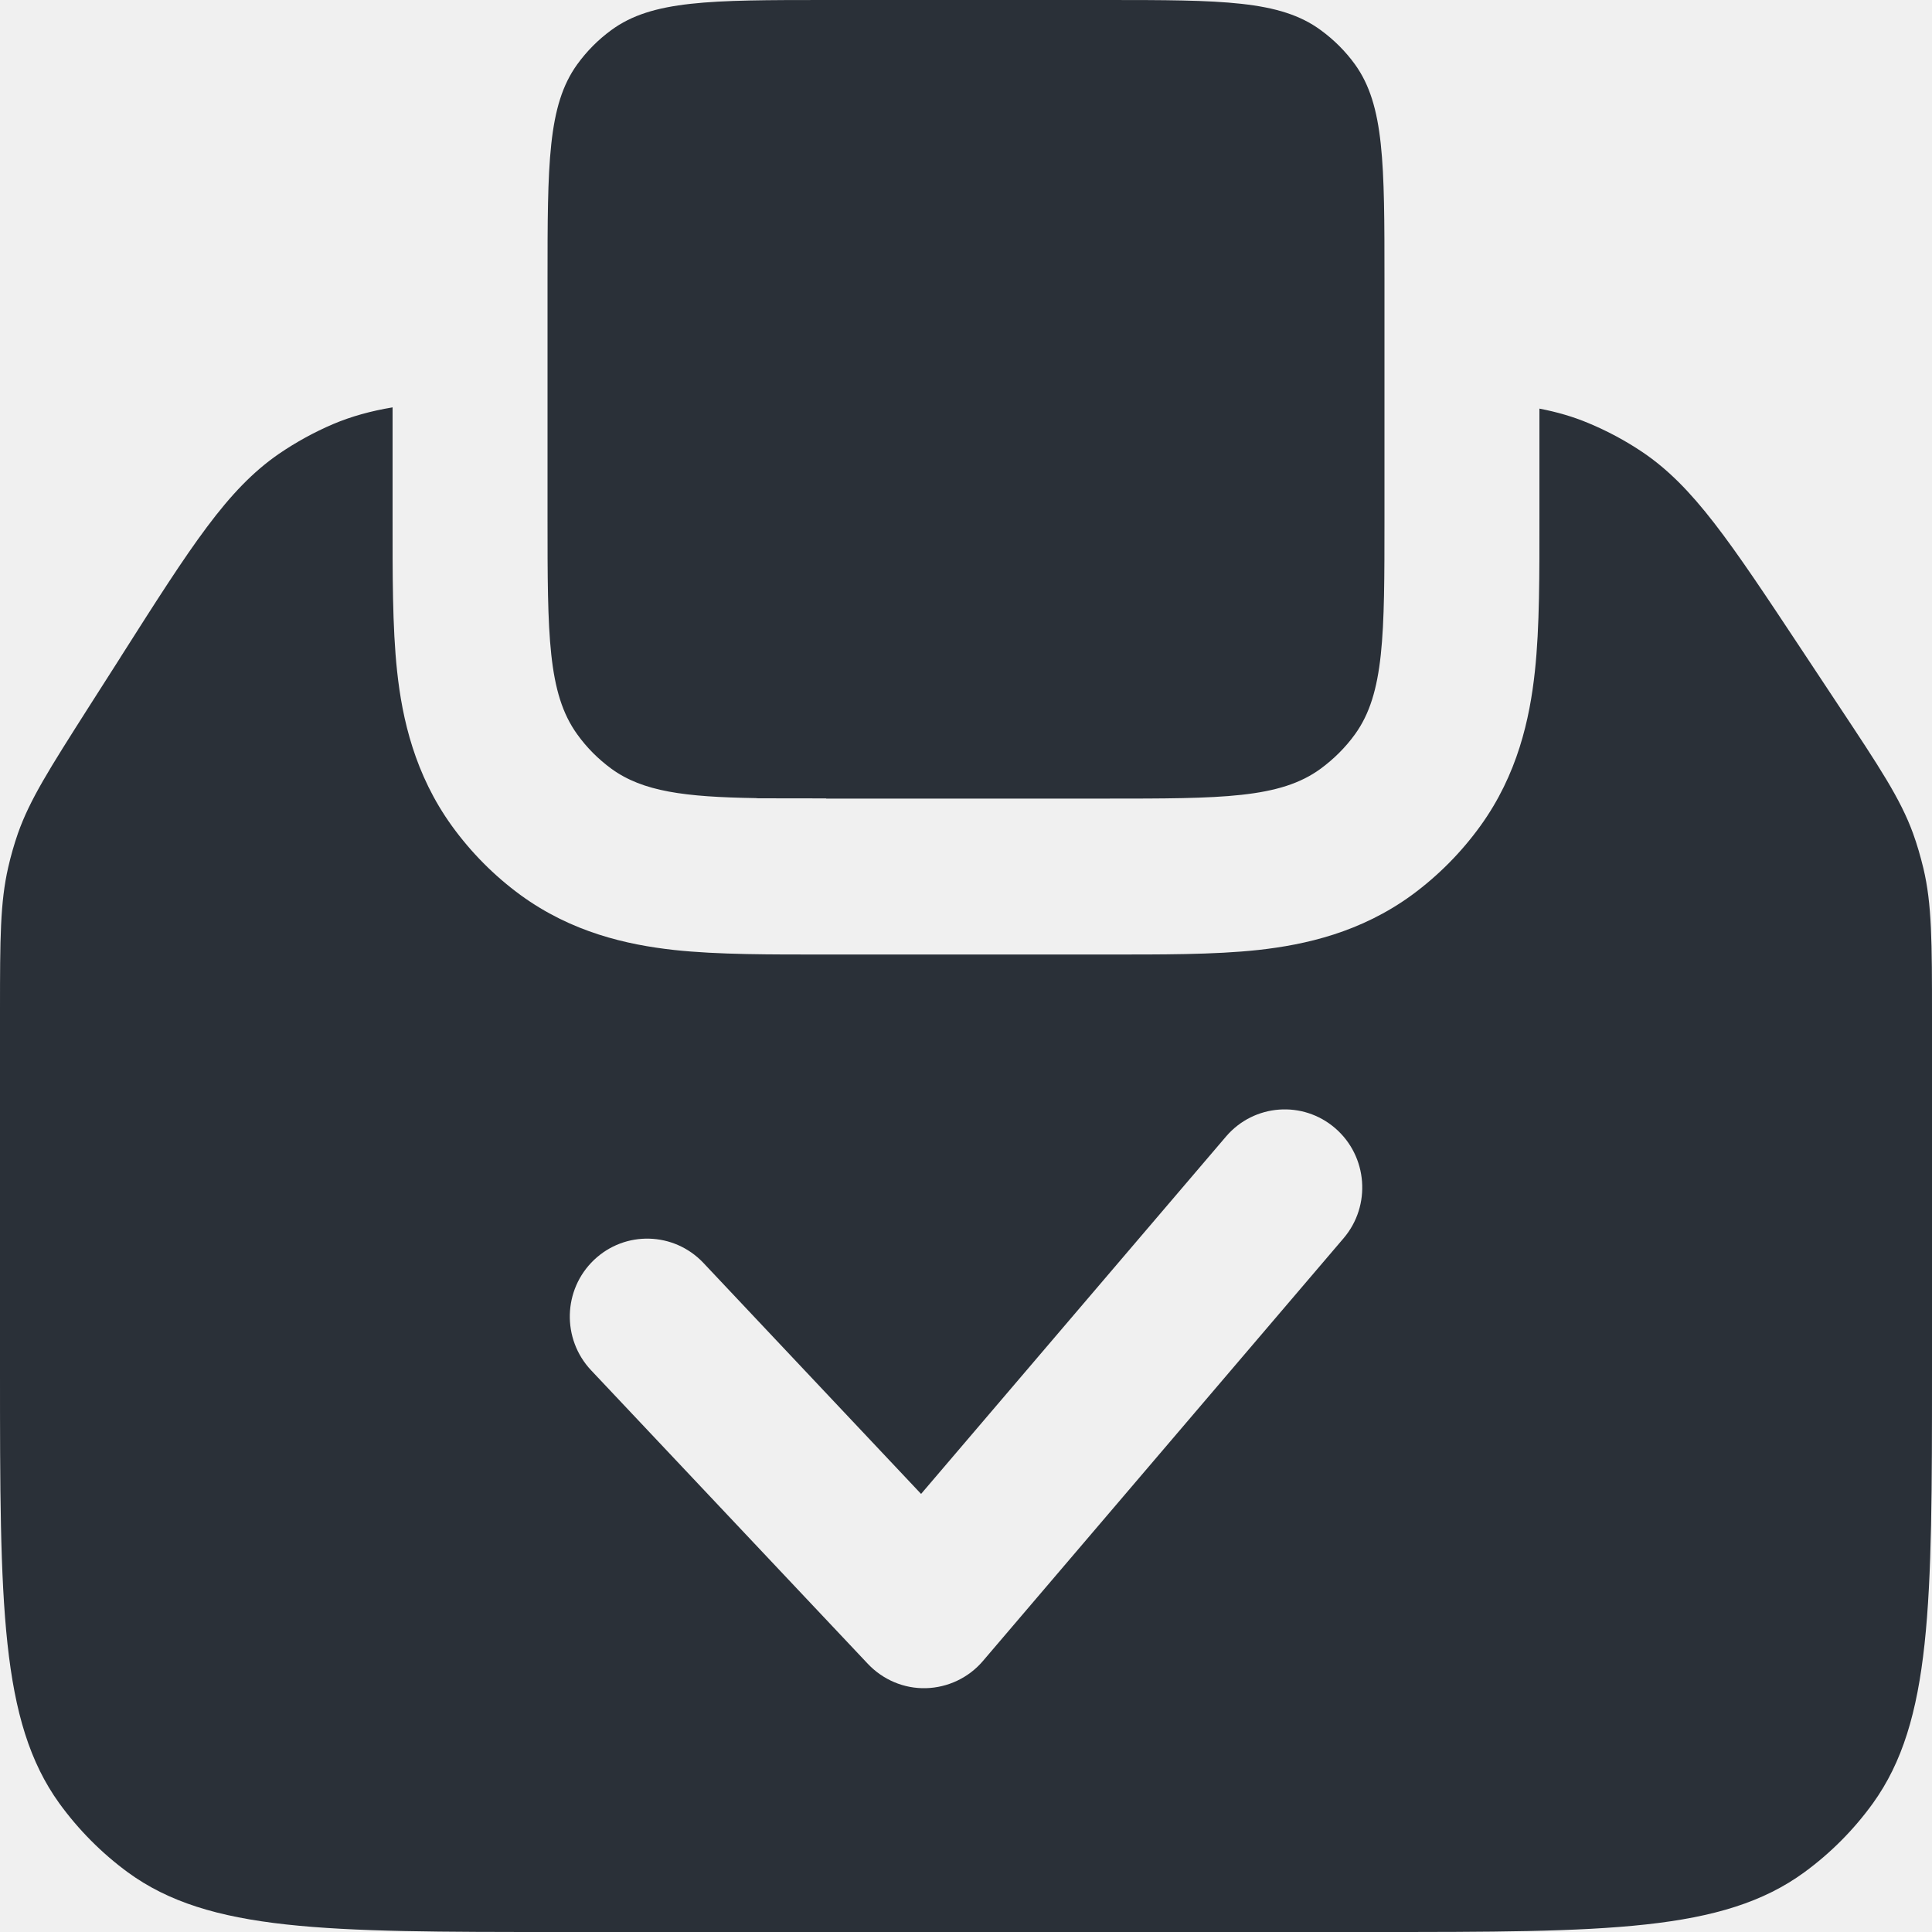
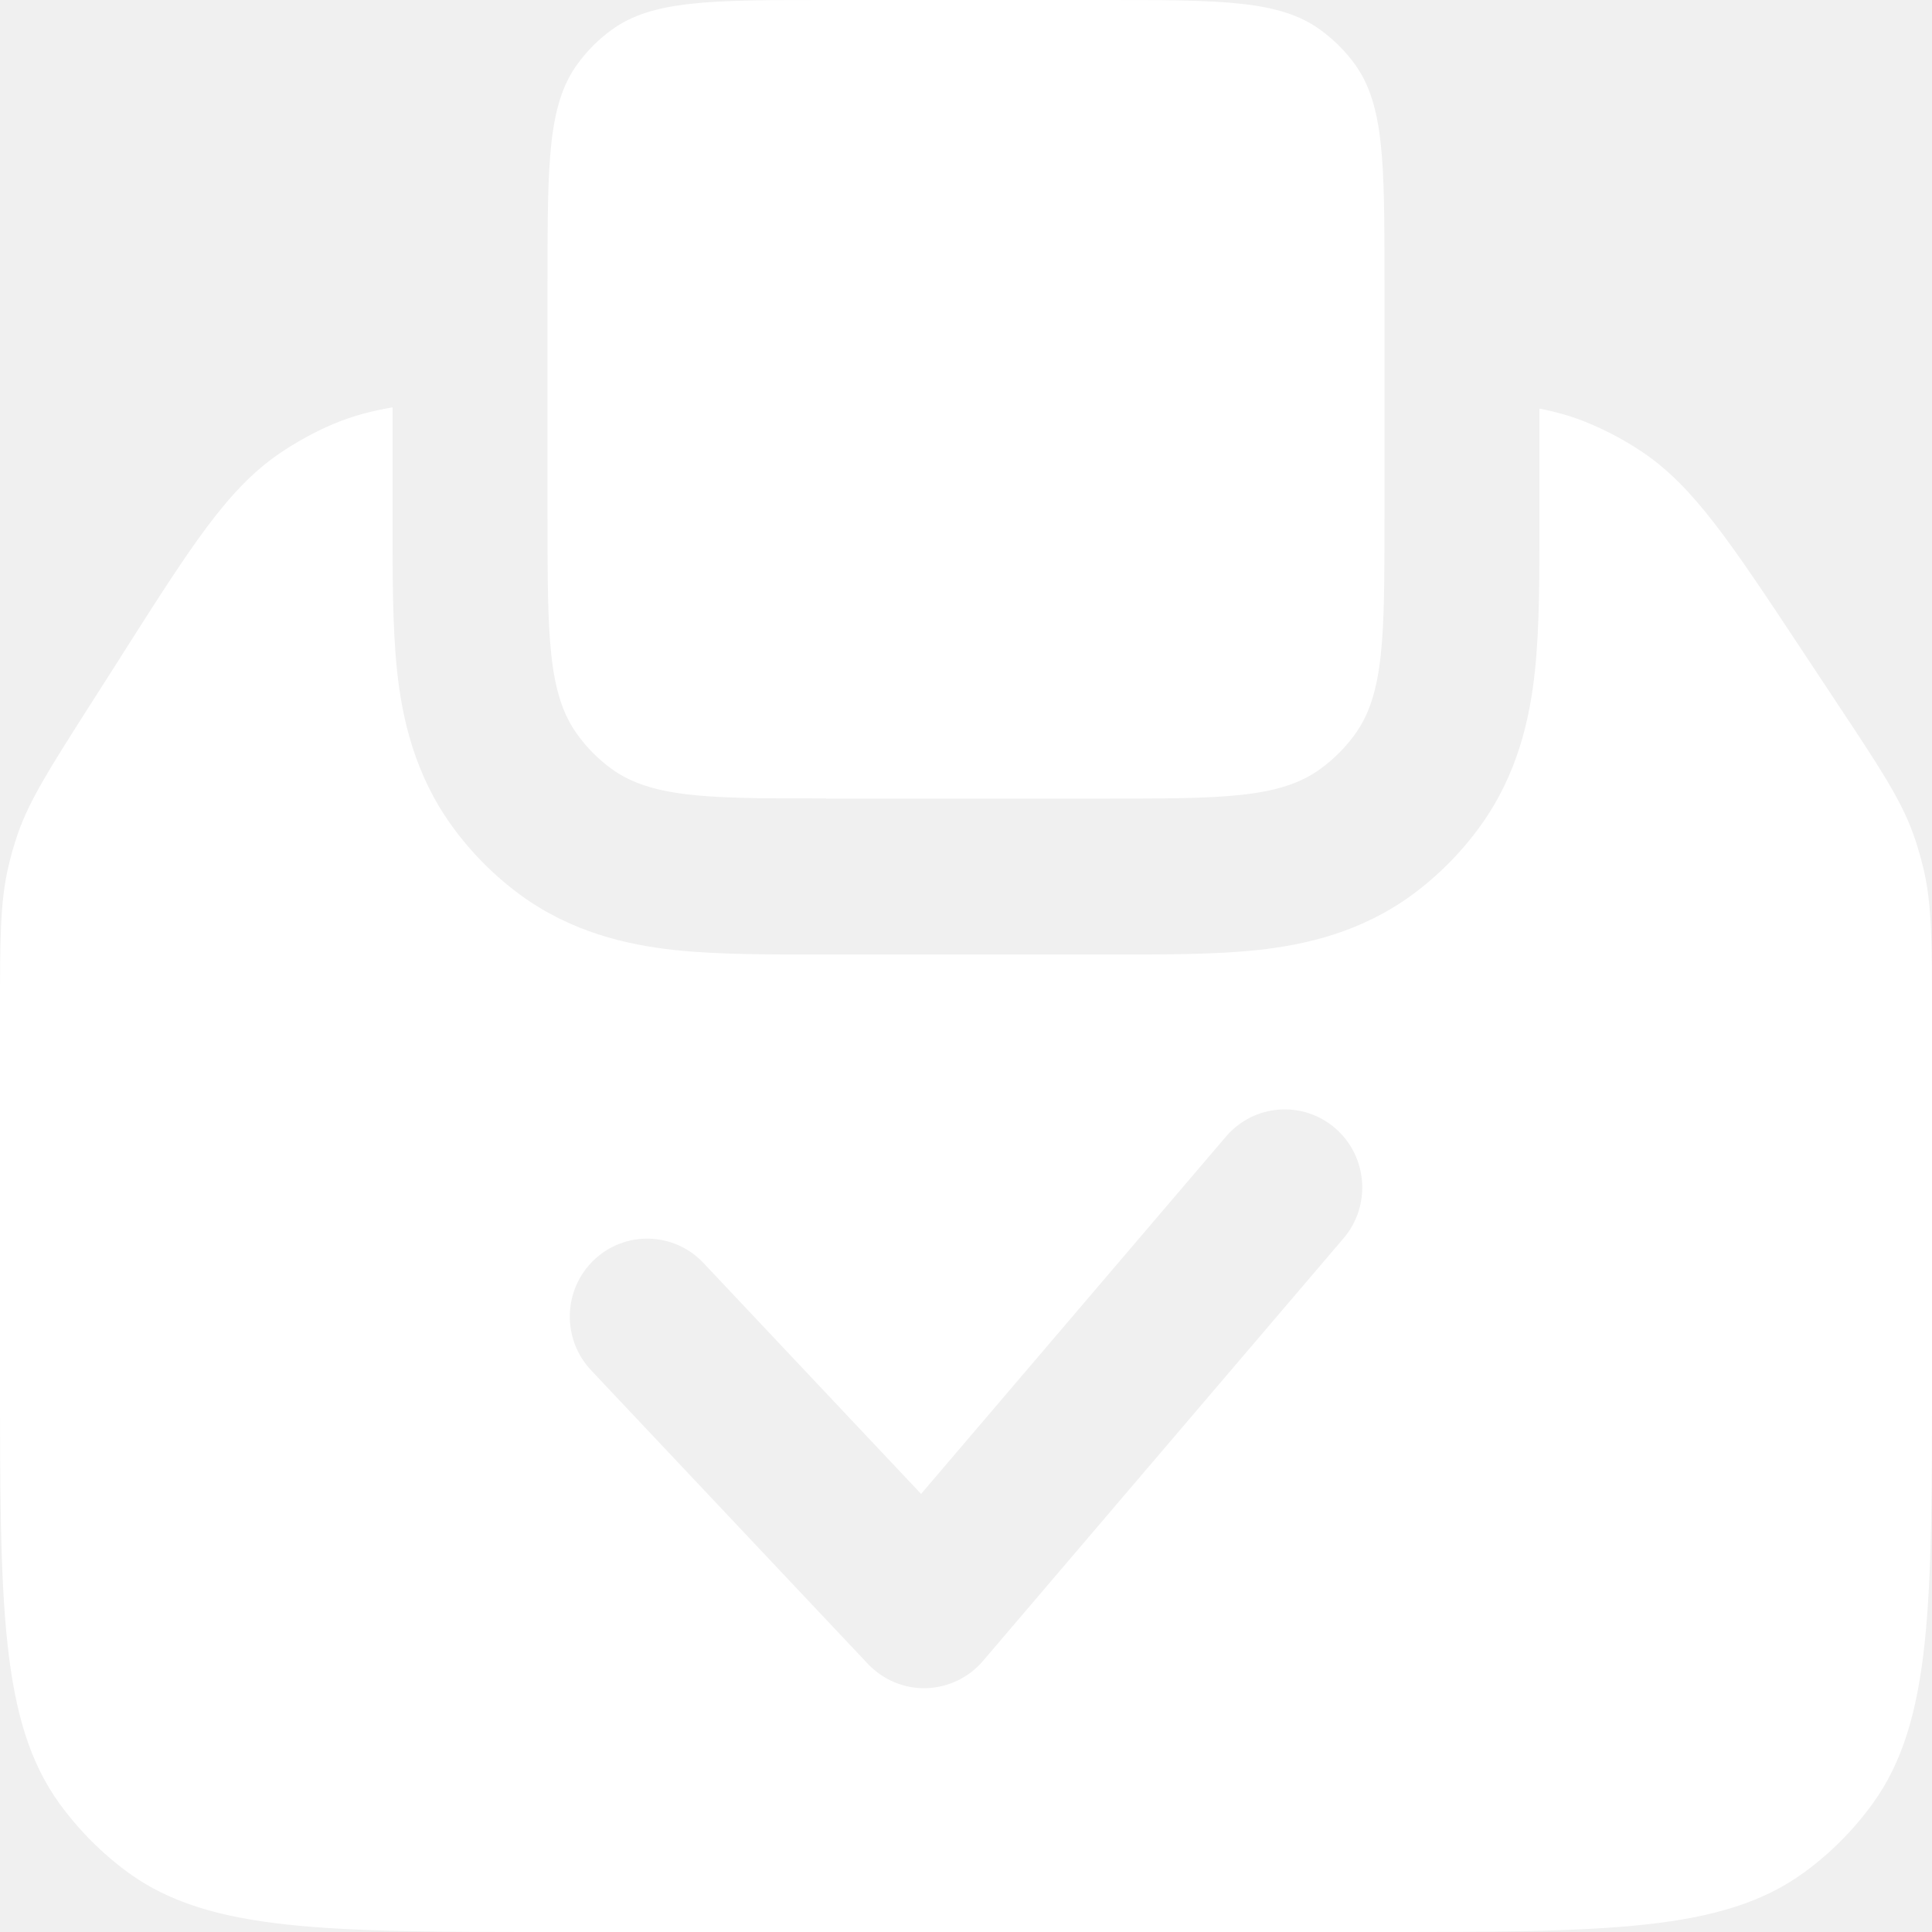
<svg xmlns="http://www.w3.org/2000/svg" width="20" height="20" viewBox="0 0 20 20" fill="none">
-   <path d="M4.064 5.361C4.064 5.93 4.061 6.488 4.111 6.95C4.164 7.443 4.294 8.018 4.678 8.55C4.876 8.824 5.116 9.066 5.388 9.265C5.917 9.651 6.488 9.78 6.977 9.834C7.437 9.884 7.991 9.881 8.556 9.881H11.447C12.012 9.881 12.567 9.884 13.026 9.834C13.515 9.78 14.087 9.651 14.616 9.265C14.887 9.066 15.127 8.824 15.325 8.55C15.709 8.018 15.836 7.443 15.889 6.95C15.939 6.488 15.936 5.93 15.936 5.361V4.23C16.119 4.265 16.287 4.314 16.446 4.381C16.64 4.462 16.827 4.562 17.001 4.679C17.531 5.036 17.905 5.6 18.648 6.722L19.03 7.299C19.457 7.943 19.672 8.267 19.803 8.625C19.846 8.743 19.881 8.866 19.911 8.989C19.999 9.359 20 9.748 20 10.523V14.188C20 16.607 19.999 17.819 19.388 18.668C19.19 18.942 18.95 19.183 18.678 19.382C17.835 19.998 16.63 20 14.226 20H5.774C3.371 20 2.166 19.998 1.323 19.382C1.052 19.183 0.812 18.941 0.614 18.668C0.002 17.819 3.61999e-07 16.608 0 14.188V10.463C0 9.714 0.002 9.339 0.085 8.979C0.112 8.86 0.146 8.741 0.186 8.626C0.309 8.278 0.51 7.962 0.912 7.33L1.242 6.813L1.251 6.798C1.983 5.646 2.352 5.068 2.886 4.699C3.063 4.578 3.252 4.474 3.449 4.39C3.638 4.31 3.838 4.255 4.064 4.217V5.361ZM13.823 11.68C13.487 11.389 12.981 11.427 12.692 11.765L9.535 15.465L7.281 13.073C6.976 12.751 6.47 12.737 6.149 13.043C5.827 13.35 5.814 13.861 6.119 14.185L8.984 17.224C9.14 17.389 9.358 17.482 9.585 17.476C9.811 17.47 10.026 17.369 10.174 17.196L13.909 12.818C14.197 12.48 14.158 11.97 13.823 11.68ZM11.446 0C12.648 3.10989e-07 13.25 0.002 13.671 0.311C13.807 0.41 13.928 0.53 14.027 0.667C14.331 1.09 14.332 1.694 14.332 2.897V5.369C14.332 6.573 14.332 7.178 14.027 7.601C13.928 7.738 13.807 7.858 13.671 7.958C13.25 8.266 12.648 8.267 11.446 8.267H8.554L8.55 8.265L7.848 8.264C7.84 8.263 7.831 8.262 7.823 8.262C7.089 8.25 6.655 8.195 6.329 7.958C6.261 7.908 6.197 7.853 6.138 7.794C6.079 7.734 6.024 7.67 5.975 7.601C5.669 7.177 5.668 6.571 5.668 5.361V2.907C5.668 1.697 5.669 1.091 5.975 0.667C6.074 0.53 6.193 0.41 6.329 0.311C6.75 0.002 7.352 0 8.554 0H11.446Z" fill="#2A3038" style="fill:#2A3038;fill:color(display-p3 0.165 0.188 0.22);fill-opacity:1;" />
+   <path d="M4.064 5.361C4.064 5.93 4.061 6.488 4.111 6.95C4.164 7.443 4.294 8.018 4.678 8.55C4.876 8.824 5.116 9.066 5.388 9.265C5.917 9.651 6.488 9.78 6.977 9.834C7.437 9.884 7.991 9.881 8.556 9.881H11.447C12.012 9.881 12.567 9.884 13.026 9.834C13.515 9.78 14.087 9.651 14.616 9.265C14.887 9.066 15.127 8.824 15.325 8.55C15.709 8.018 15.836 7.443 15.889 6.95C15.939 6.488 15.936 5.93 15.936 5.361V4.23C16.119 4.265 16.287 4.314 16.446 4.381C16.64 4.462 16.827 4.562 17.001 4.679C17.531 5.036 17.905 5.6 18.648 6.722L19.03 7.299C19.457 7.943 19.672 8.267 19.803 8.625C19.846 8.743 19.881 8.866 19.911 8.989C19.999 9.359 20 9.748 20 10.523V14.188C20 16.607 19.999 17.819 19.388 18.668C19.19 18.942 18.95 19.183 18.678 19.382C17.835 19.998 16.63 20 14.226 20H5.774C3.371 20 2.166 19.998 1.323 19.382C1.052 19.183 0.812 18.941 0.614 18.668C0.002 17.819 3.61999e-07 16.608 0 14.188V10.463C0 9.714 0.002 9.339 0.085 8.979C0.112 8.86 0.146 8.741 0.186 8.626C0.309 8.278 0.51 7.962 0.912 7.33L1.242 6.813L1.251 6.798C1.983 5.646 2.352 5.068 2.886 4.699C3.063 4.578 3.252 4.474 3.449 4.39C3.638 4.31 3.838 4.255 4.064 4.217V5.361ZM13.823 11.68C13.487 11.389 12.981 11.427 12.692 11.765L9.535 15.465L7.281 13.073C6.976 12.751 6.47 12.737 6.149 13.043C5.827 13.35 5.814 13.861 6.119 14.185L8.984 17.224C9.14 17.389 9.358 17.482 9.585 17.476C9.811 17.47 10.026 17.369 10.174 17.196L13.909 12.818C14.197 12.48 14.158 11.97 13.823 11.68ZM11.446 0C12.648 3.10989e-07 13.25 0.002 13.671 0.311C13.807 0.41 13.928 0.53 14.027 0.667C14.331 1.09 14.332 1.694 14.332 2.897V5.369C14.332 6.573 14.332 7.178 14.027 7.601C13.928 7.738 13.807 7.858 13.671 7.958C13.25 8.266 12.648 8.267 11.446 8.267H8.554L8.55 8.265L7.848 8.264C7.84 8.263 7.831 8.262 7.823 8.262C7.089 8.25 6.655 8.195 6.329 7.958C6.261 7.908 6.197 7.853 6.138 7.794C6.079 7.734 6.024 7.67 5.975 7.601C5.669 7.177 5.668 6.571 5.668 5.361V2.907C5.668 1.697 5.669 1.091 5.975 0.667C6.074 0.53 6.193 0.41 6.329 0.311C6.75 0.002 7.352 0 8.554 0H11.446Z" fill="#FFFFFF" style="fill:#FFFFFF;fill:#FFFFFF;fill-opacity:1;" />
</svg>
